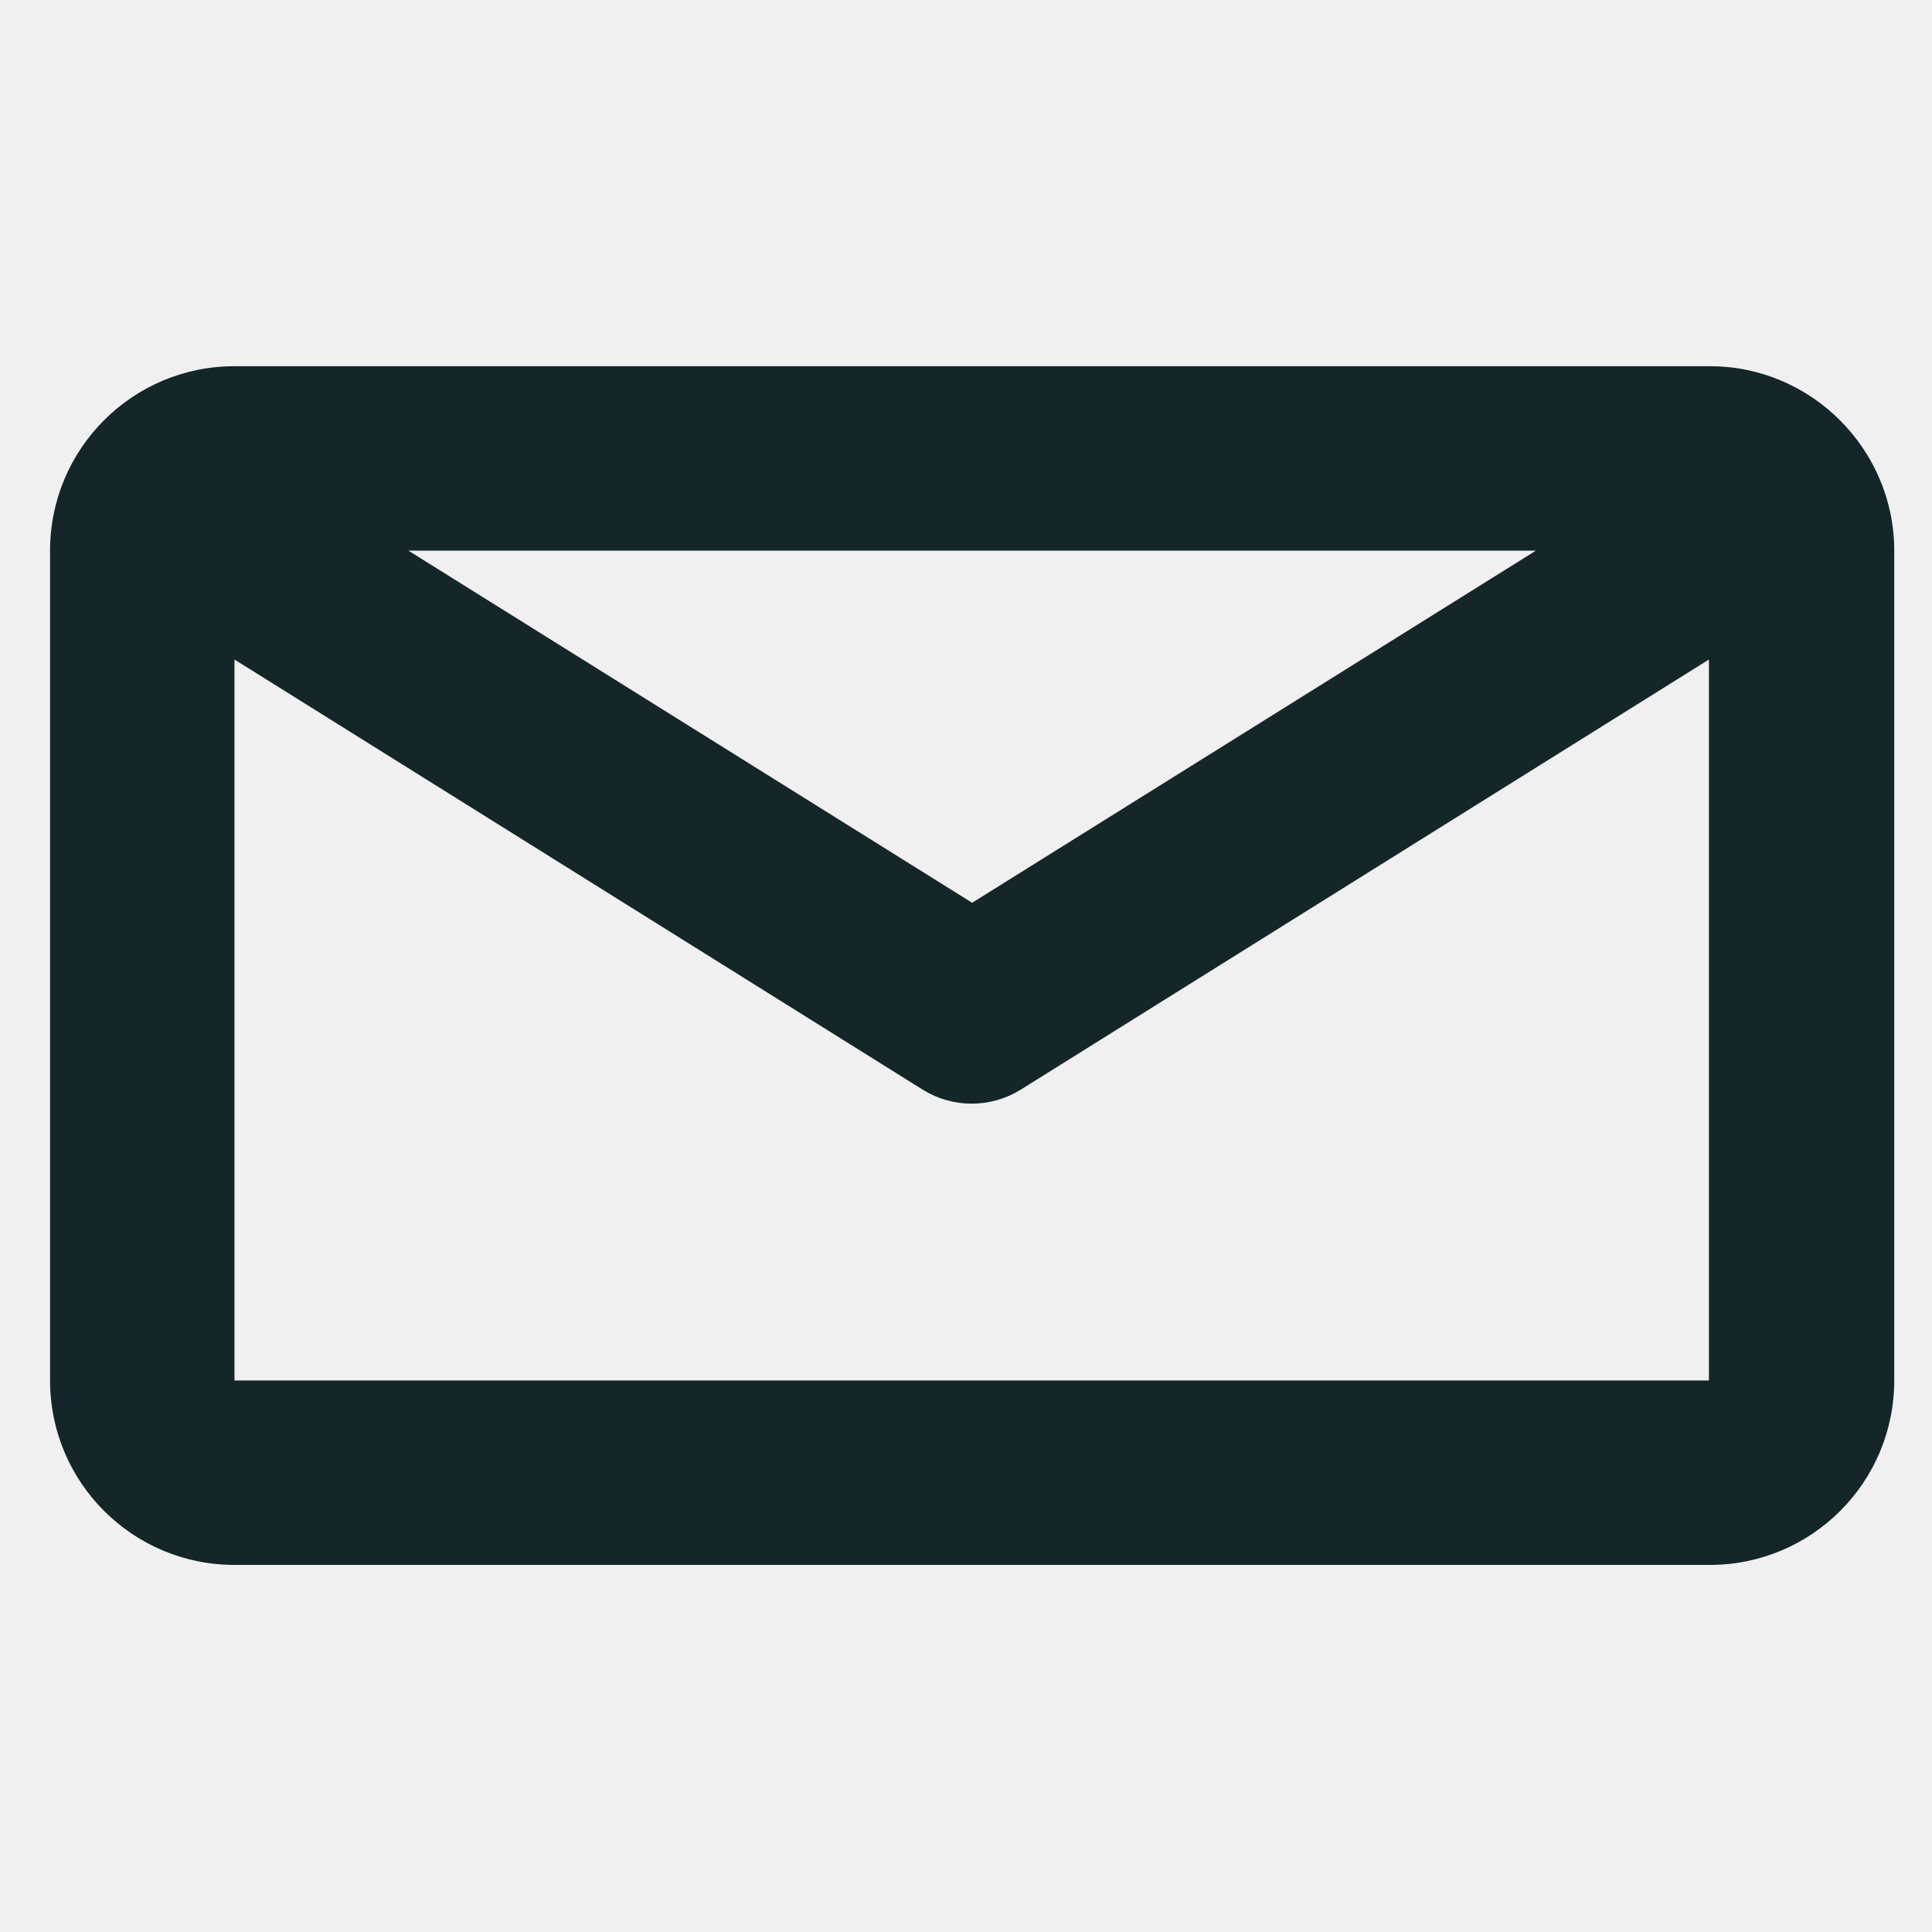
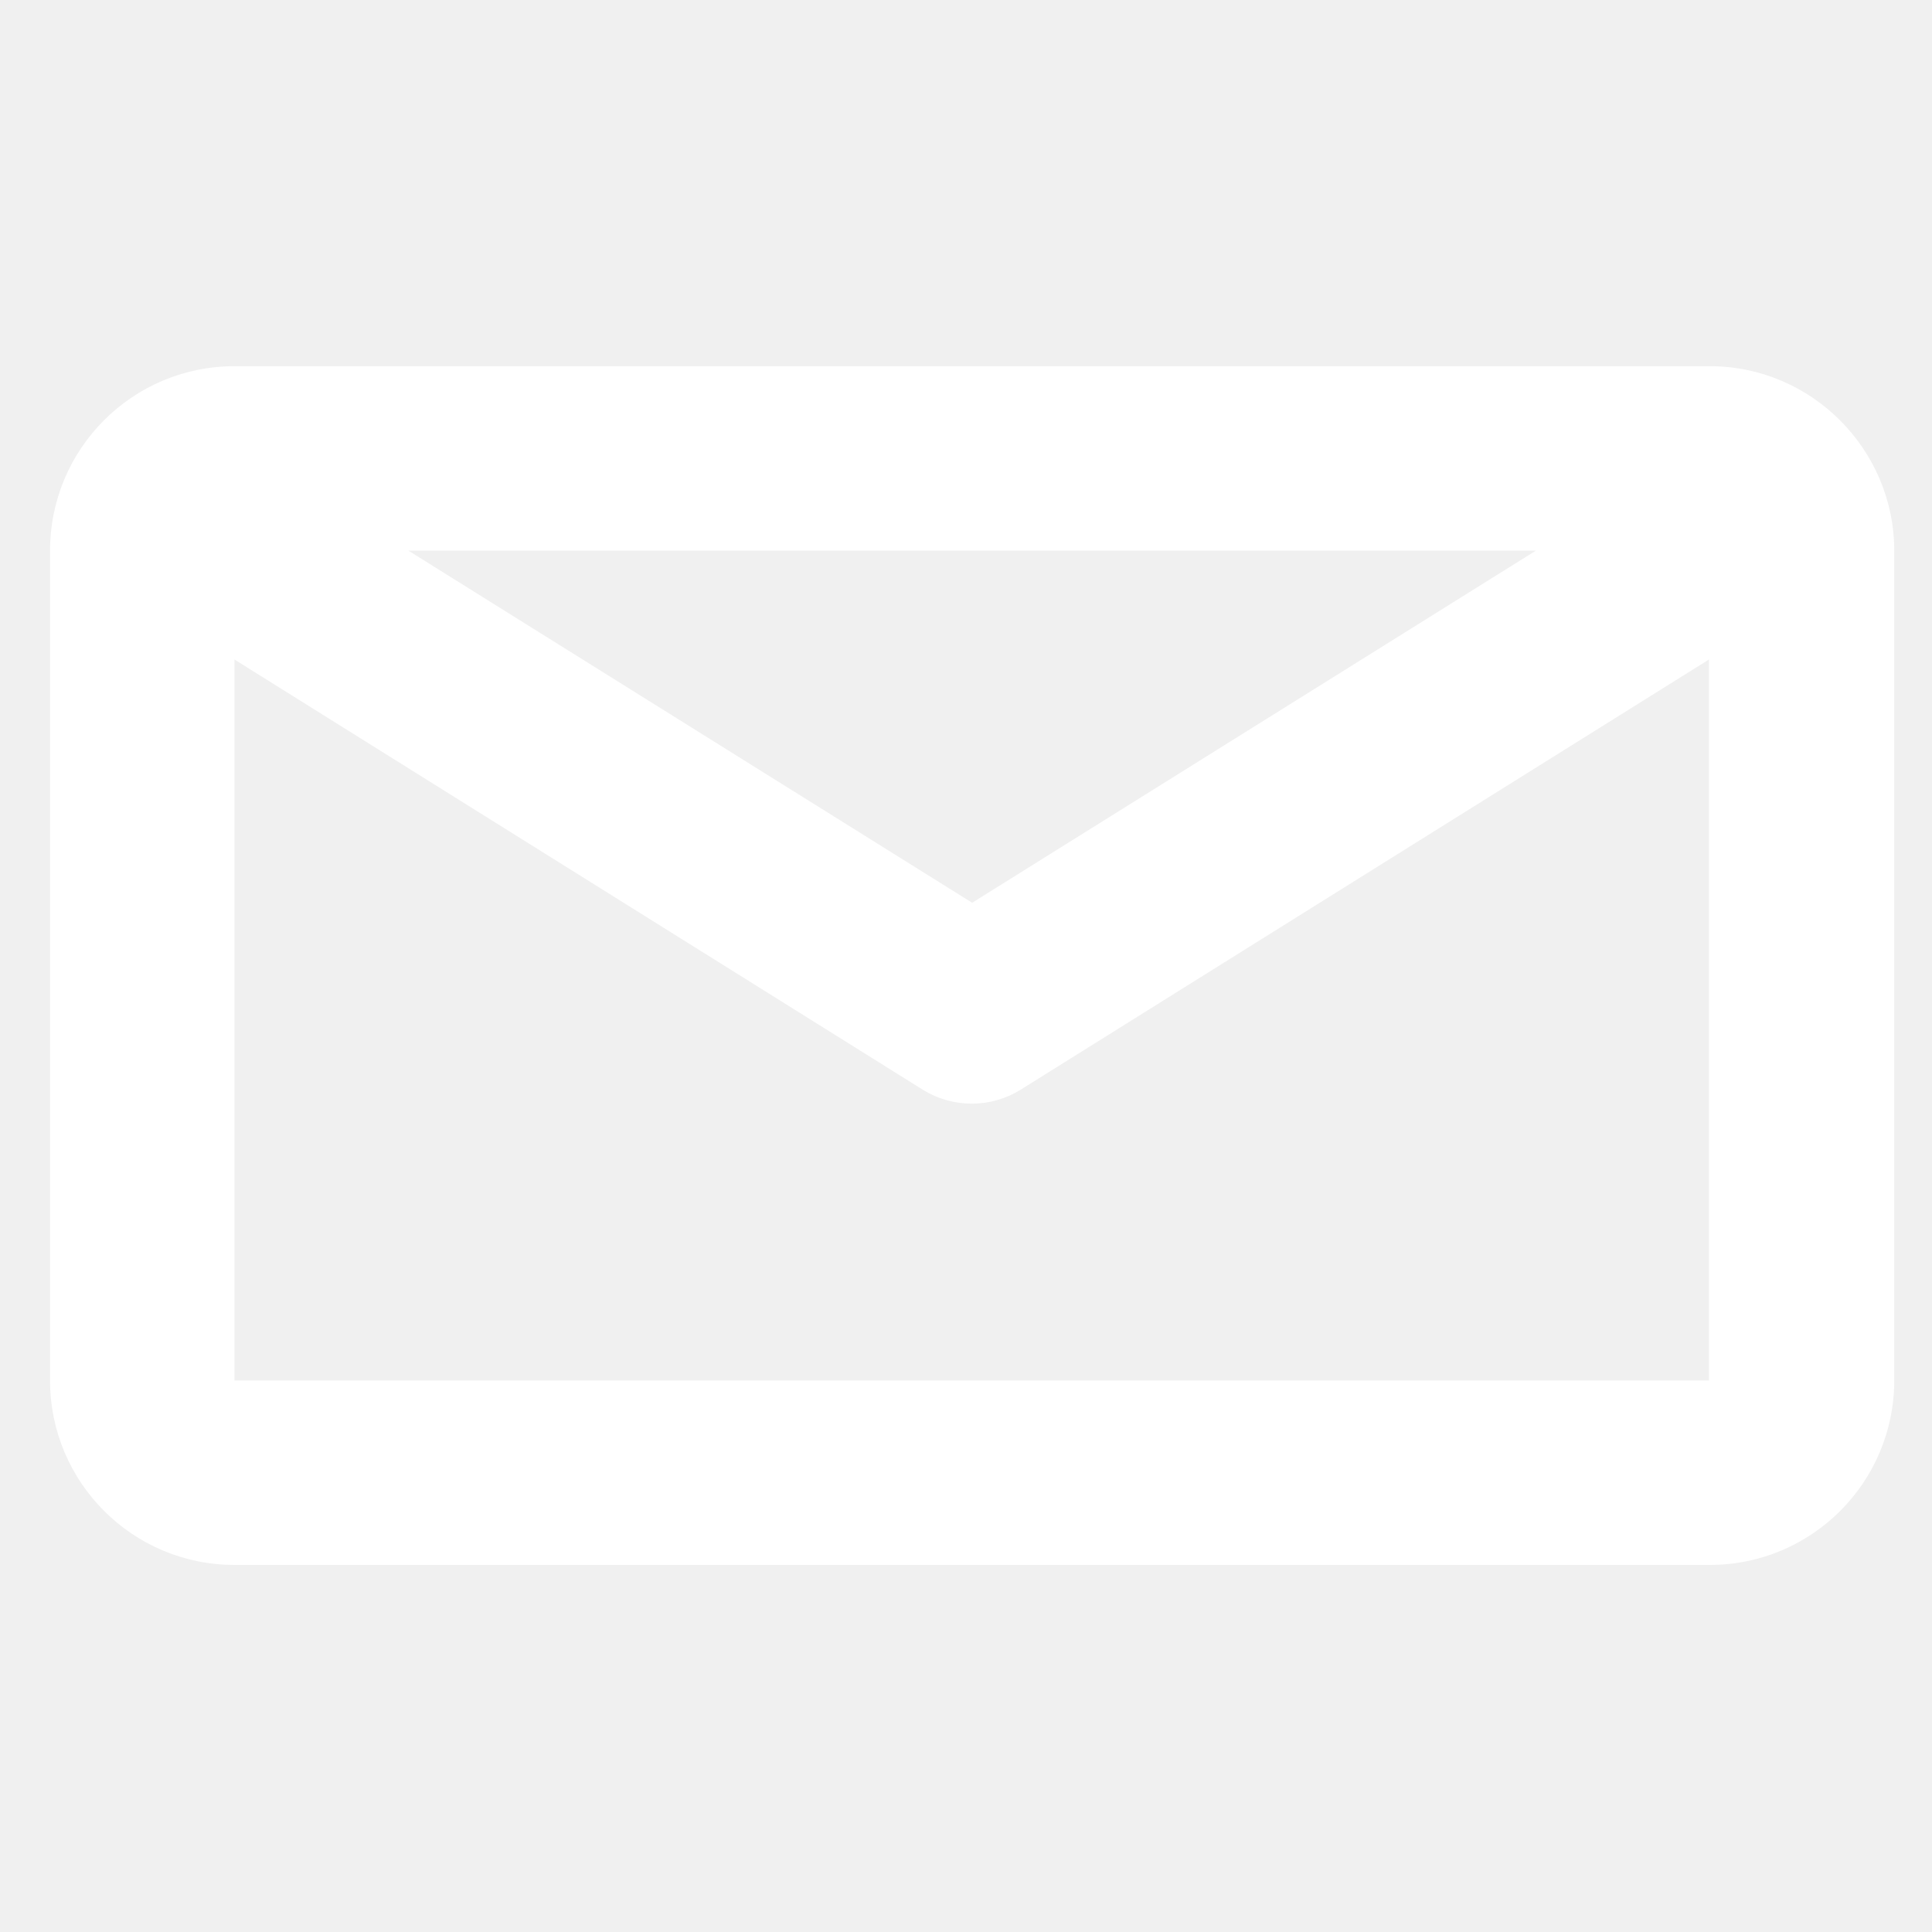
<svg xmlns="http://www.w3.org/2000/svg" version="1.1" id="Layer_1" x="0px" y="0px" viewBox="0 0 22 22" style="enable-background:new 0 0 22 22;" xml:space="preserve">
  <style type="text/css">
- 	.st0{fill:#142628;}
+ 	.st0{fill:#fff;}
</style>
  <path id="Path_284" class="st0" d="M19.47,4.17H2.67c-1.16,0-2.1,0.94-2.1,2.1l0,0v9.45c0,1.16,0.94,2.1,2.1,2.1h0h16.8  c1.16,0,2.1-0.94,2.1-2.1l0,0V6.27C21.57,5.12,20.63,4.17,19.47,4.17L19.47,4.17z M17.49,6.27l-6.42,4.01L4.65,6.27H17.49z   M2.67,15.72V7.51l7.84,4.9c0.34,0.21,0.77,0.21,1.11,0l7.84-4.9v8.21H2.67z" />
</svg>
